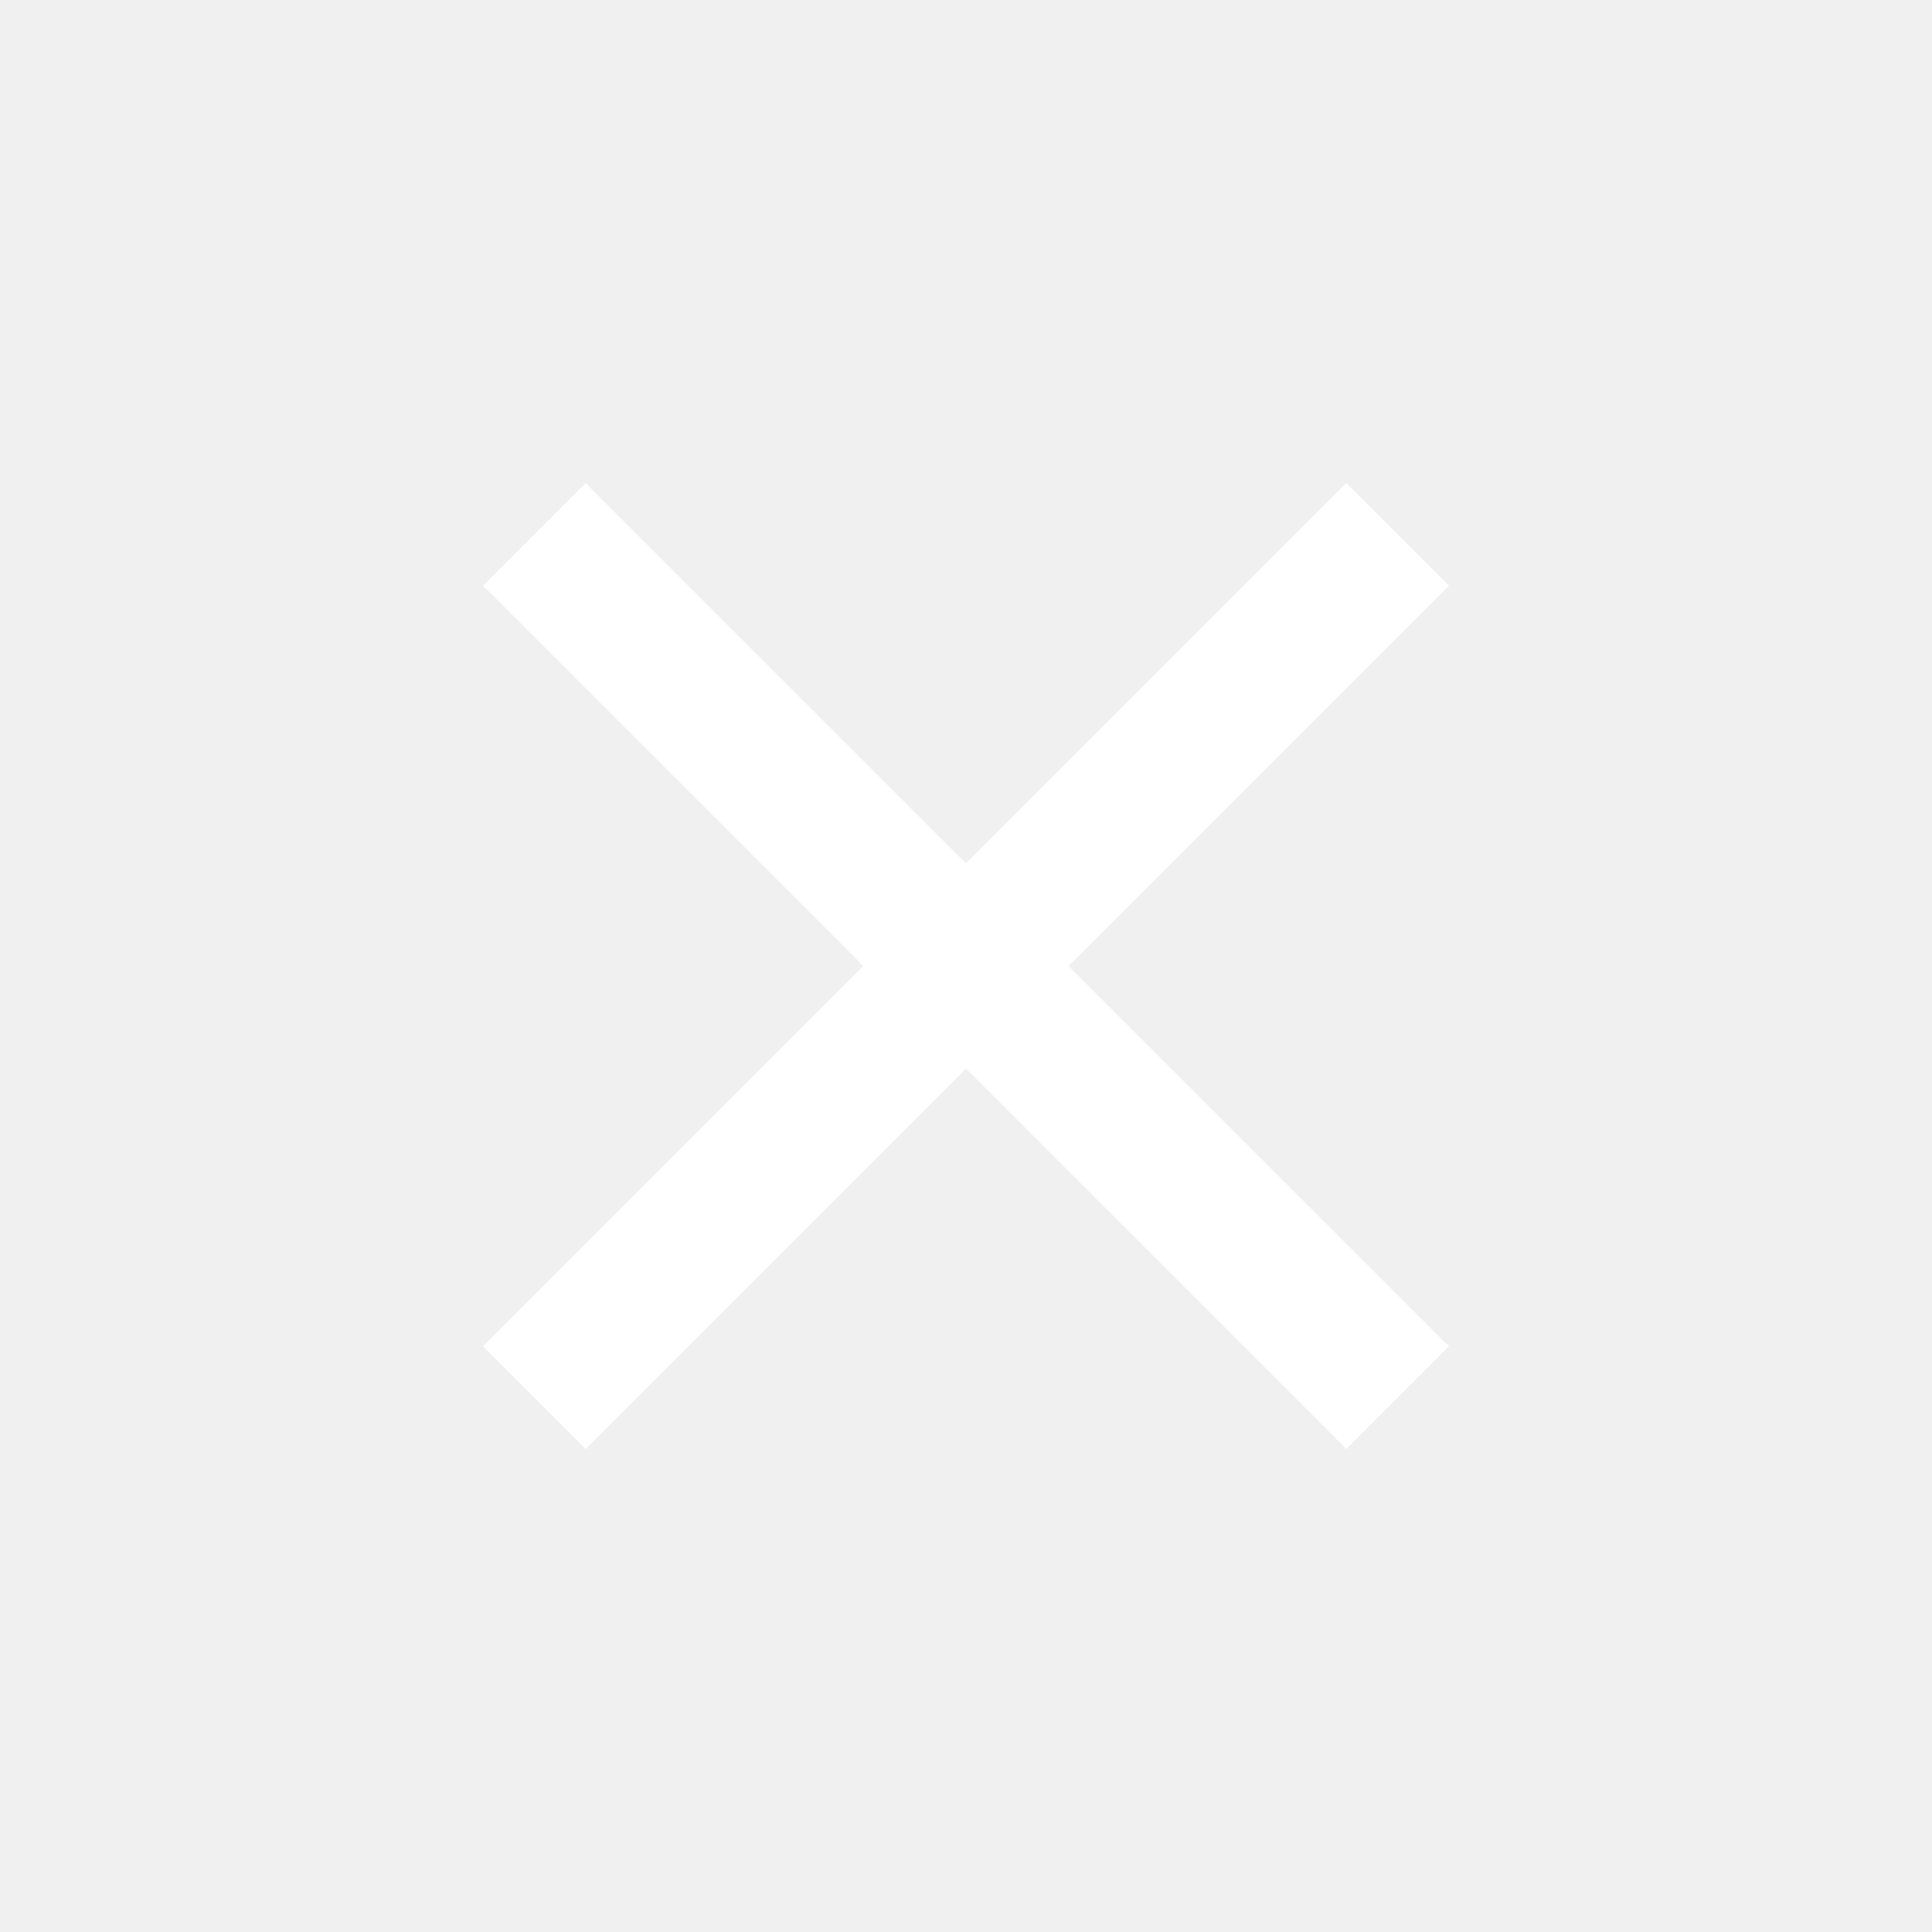
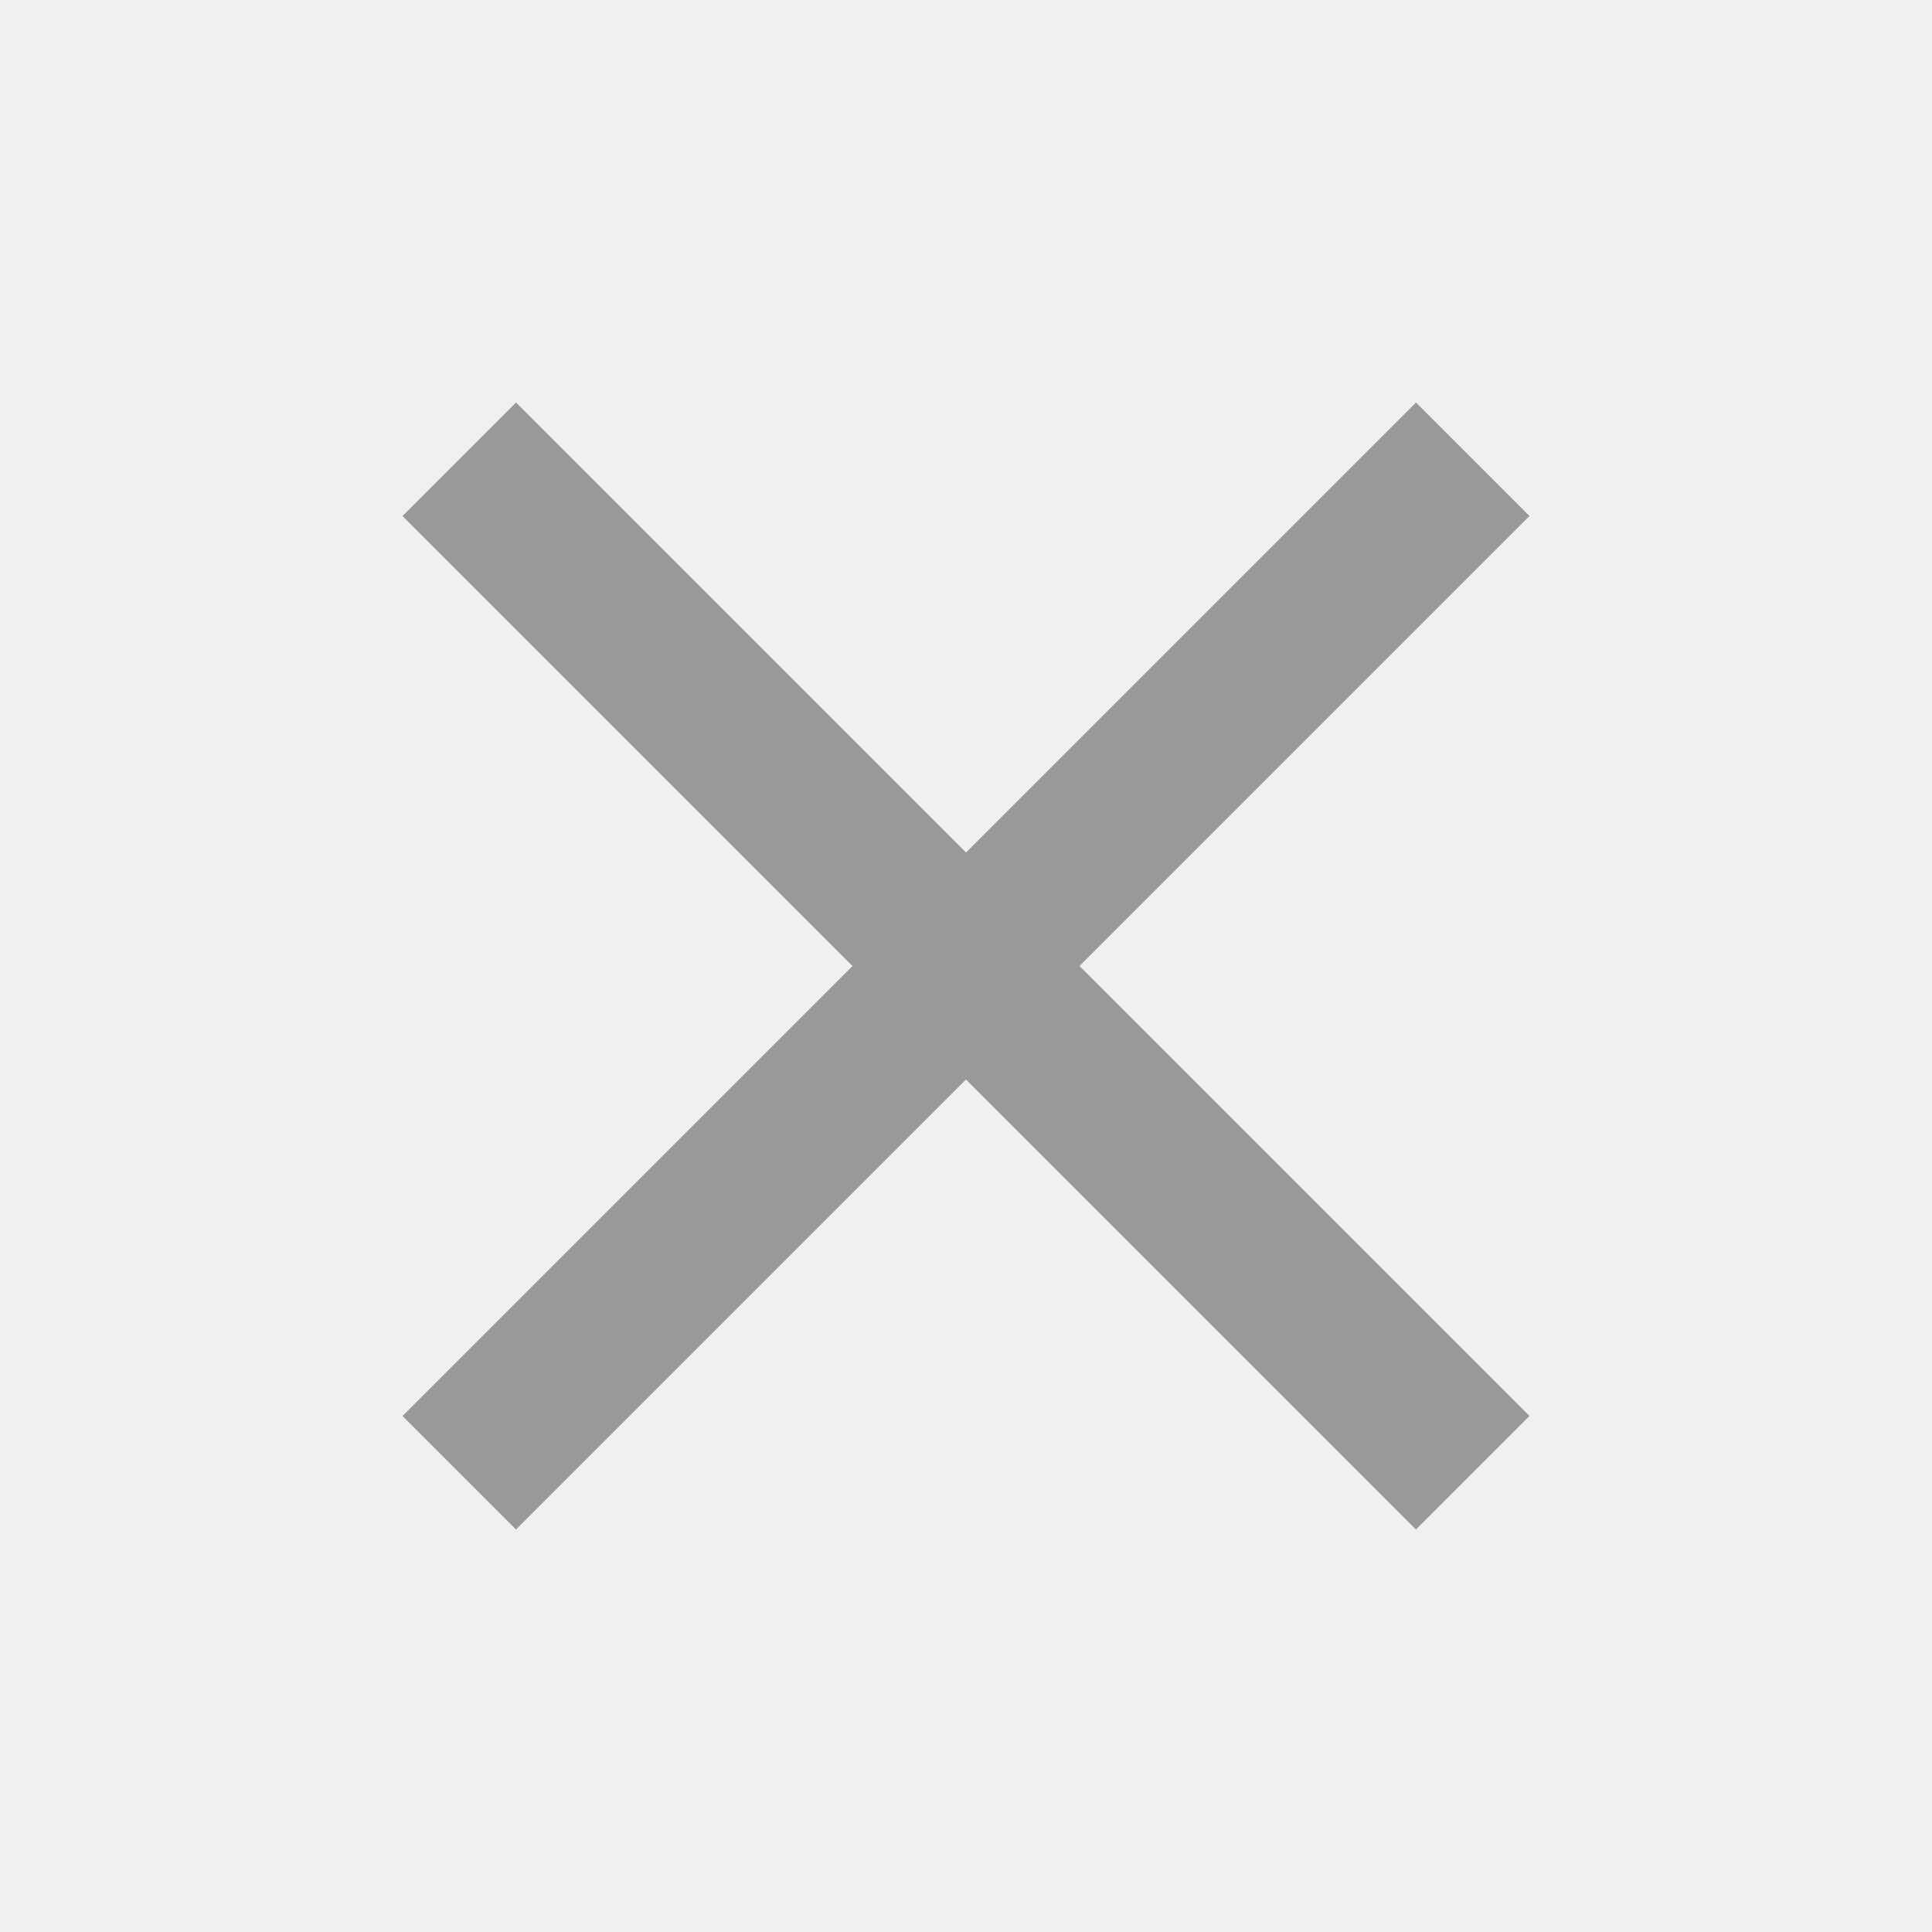
- <svg xmlns="http://www.w3.org/2000/svg" height="20px" viewBox="0 -960 960 960" width="20px" fill="#ffffff">
-   <path d="m291-240-51-51 189-189-189-189 51-51 189 189 189-189 51 51-189 189 189 189-51 51-189-189-189 189Z" />
+ <svg xmlns="http://www.w3.org/2000/svg" height="20px" viewBox="0 0 24 24" width="20px" fill="#999999">
+   <path d="M0 0h24v24H0V0z" fill="none" />
+   <path d="M19 6.41L17.59 5 12 10.59 6.41 5 5 6.41 10.59 12 5 17.59 6.41 19 12 13.41 17.59 19 19 17.59 13.41 12 19 6.41z" />
</svg>
